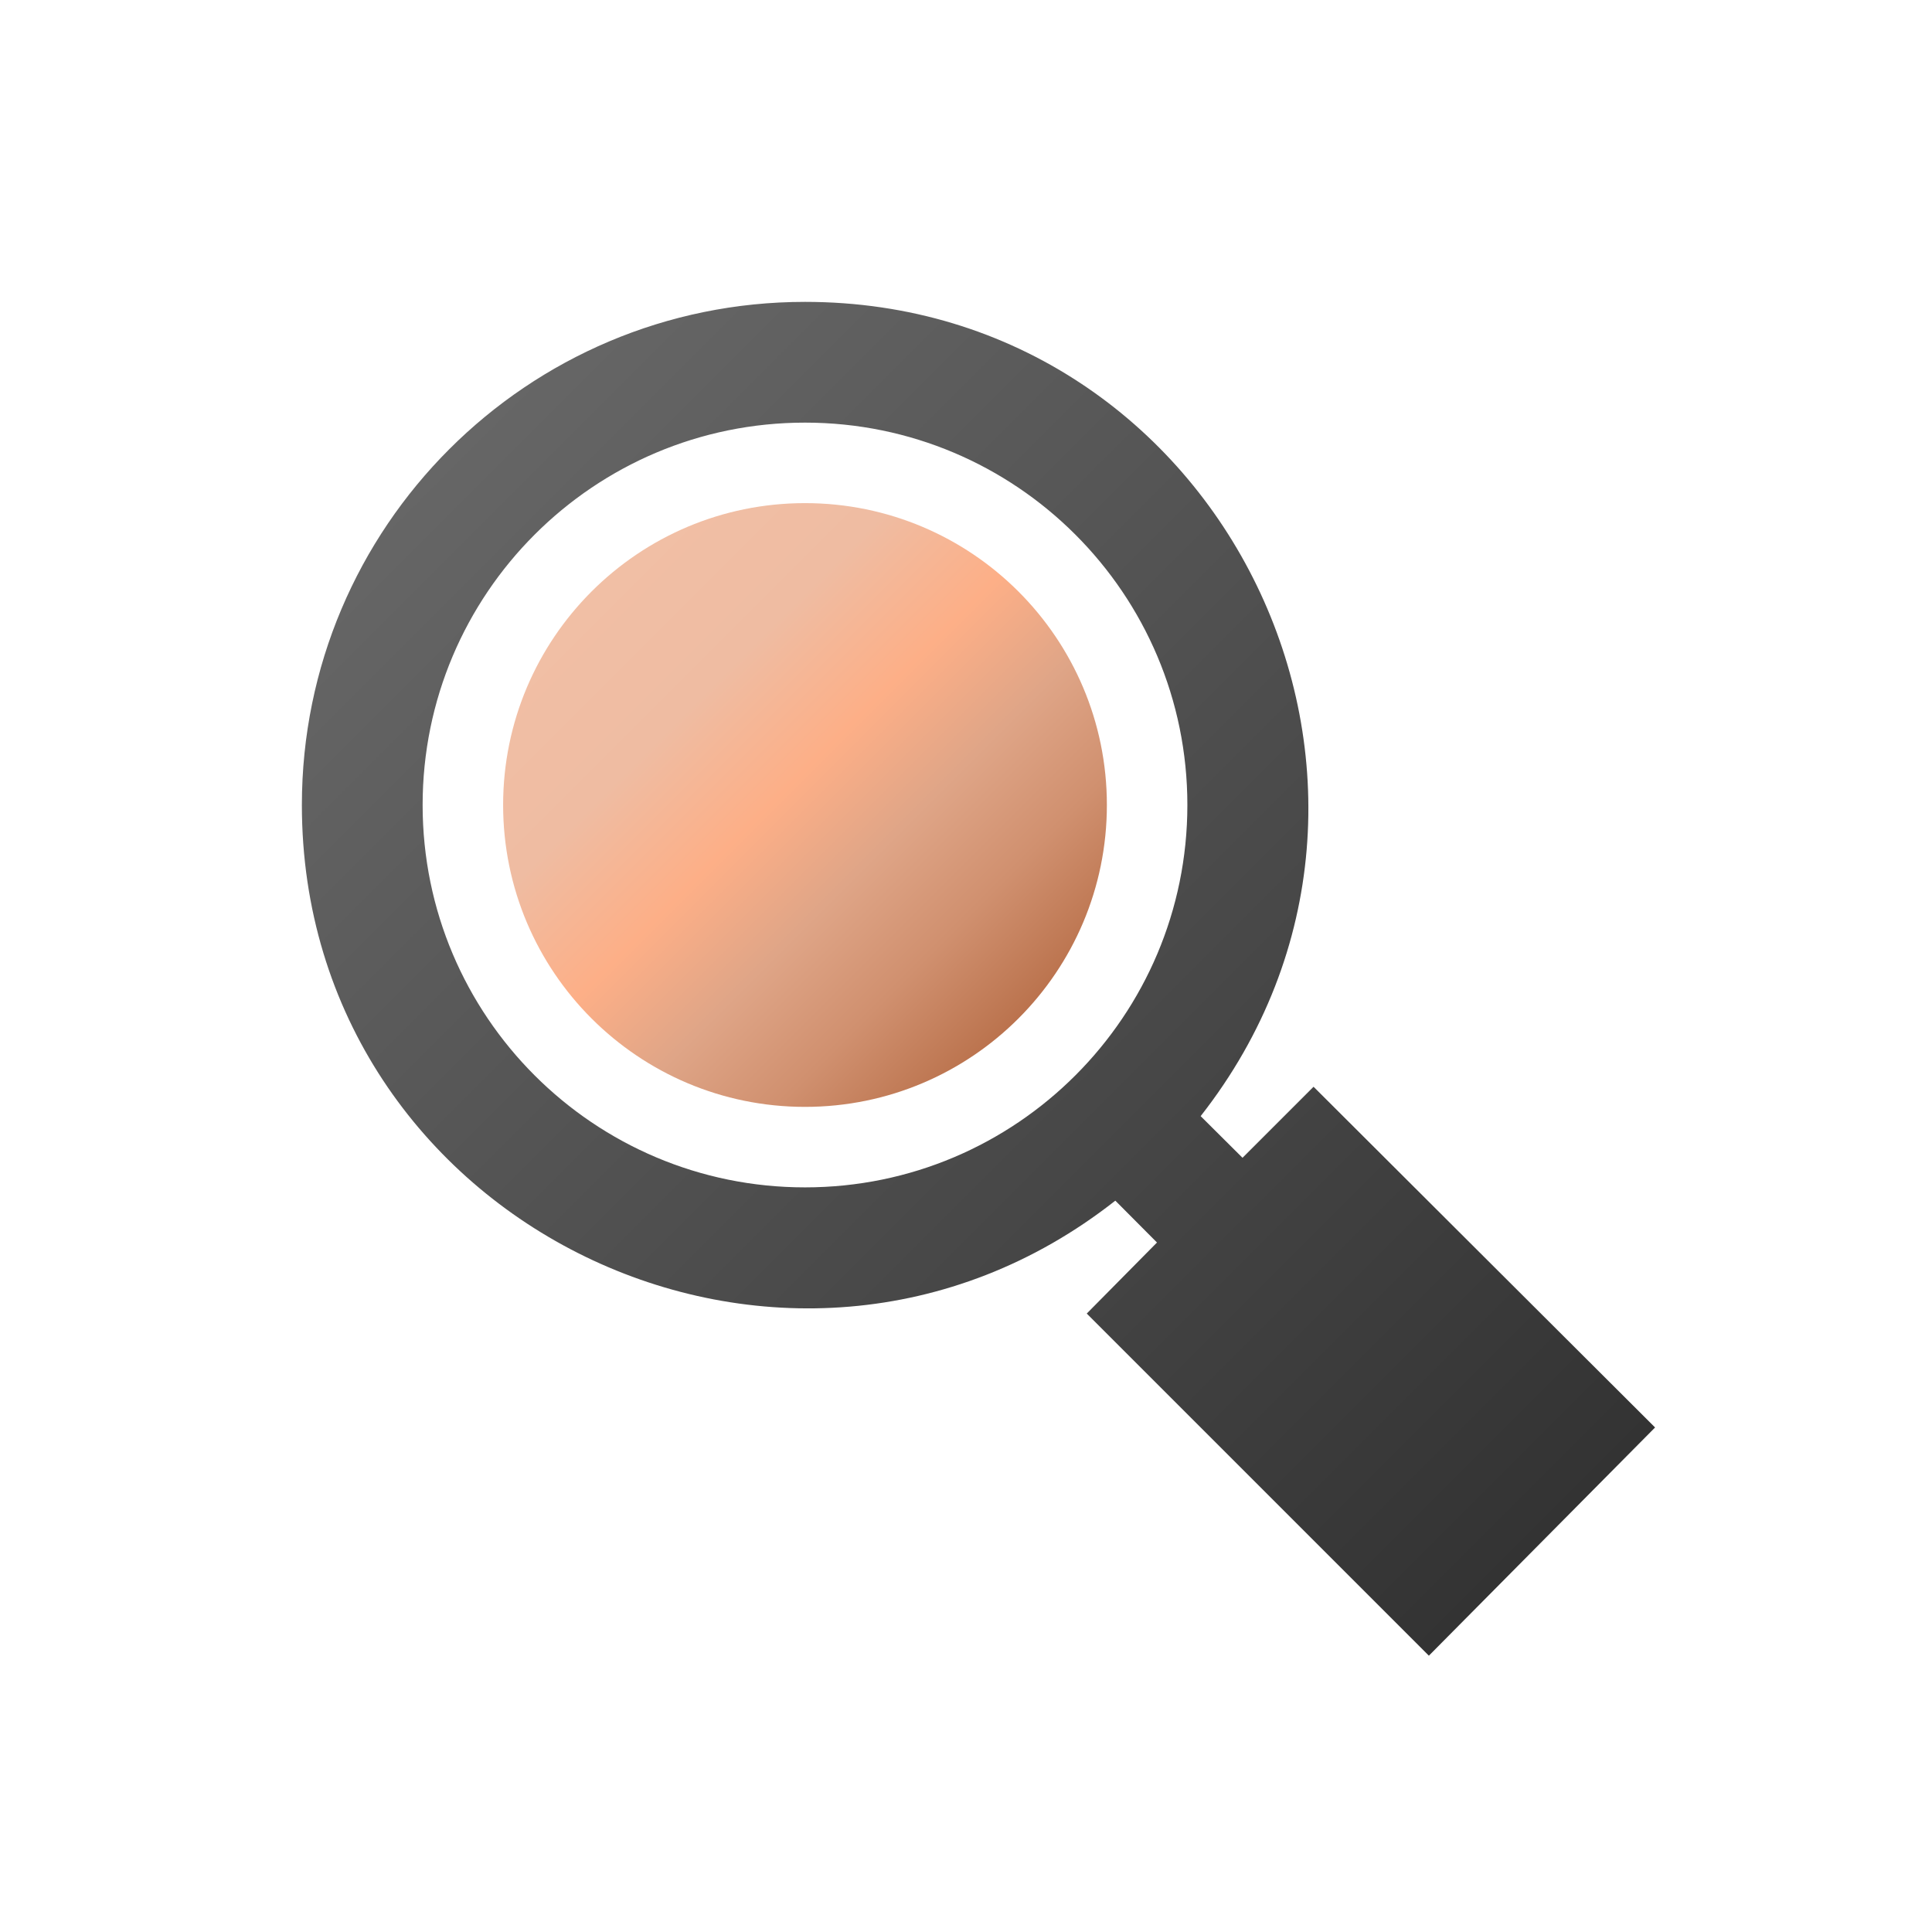
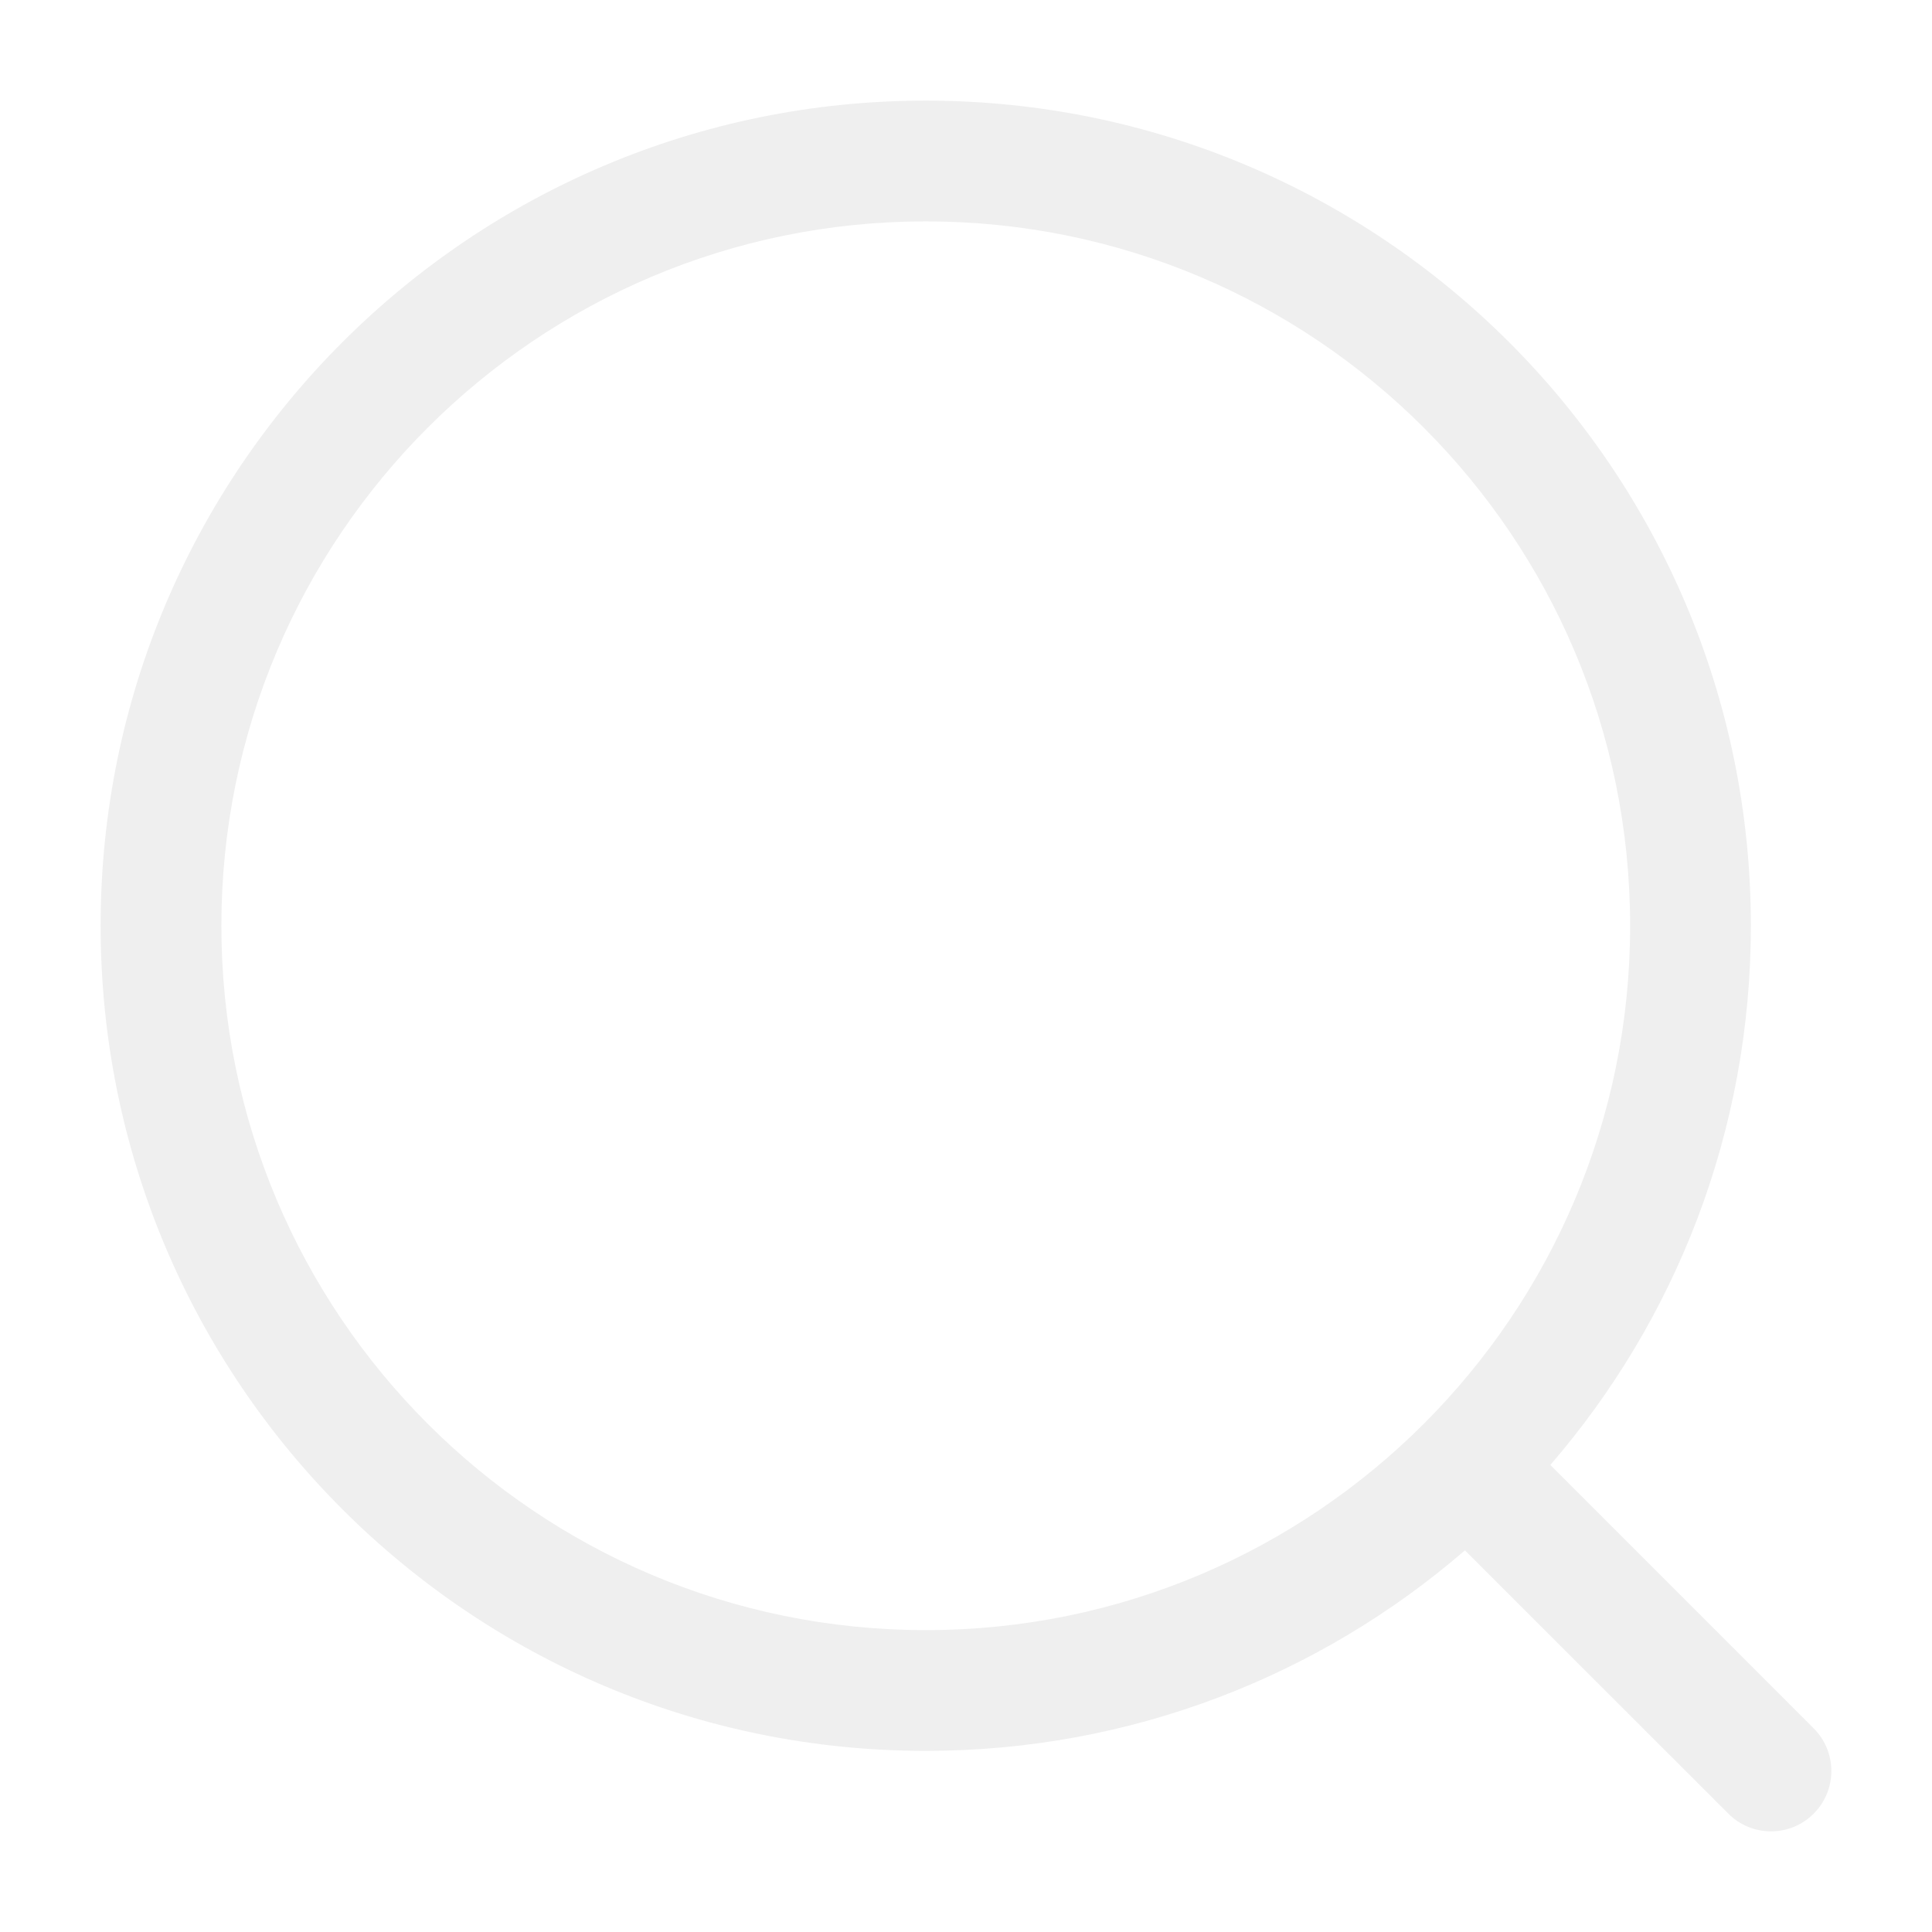
- <svg xmlns="http://www.w3.org/2000/svg" xmlns:xlink="http://www.w3.org/1999/xlink" id="SvgjsSvg1060" width="256" height="256" version="1.1">
-   <defs id="SvgjsDefs1061" />
-   <g id="SvgjsG1062">
-     <svg data-name="01 Home" viewBox="0 0 96 96" width="256" height="256">
-       <defs>
-         <linearGradient id="a" x1="29.39" x2="50.61" y1="29.39" y2="50.61" gradientUnits="userSpaceOnUse">
-           <stop offset="0" stop-color="#f1bfa5" class="stopColora5e4f1 svgShape" />
-           <stop offset=".25" stop-color="#efbca2" class="stopColora2e1ef svgShape" />
-           <stop offset=".46" stop-color="#fdaf87" class="stopColor98d8e9 svgShape" />
-           <stop offset=".64" stop-color="#dfa587" class="stopColor87c8df svgShape" />
-           <stop offset=".82" stop-color="#d0906f" class="stopColor6fb1d0 svgShape" />
-           <stop offset=".98" stop-color="#bd7651" class="stopColor5194bd svgShape" />
-           <stop offset="1" stop-color="#bb724d" class="stopColor4d91bb svgShape" />
-         </linearGradient>
-         <linearGradient id="b" x1="61.74" x2="74.46" y1="61.74" y2="74.46" gradientTransform="rotate(45 68.102 68.099)" xlink:href="#a" />
-         <linearGradient id="c" x1="22.33" x2="76.59" y1="22.33" y2="76.59" gradientUnits="userSpaceOnUse">
-           <stop offset="0" stop-color="#666666" class="stopColor666 svgShape" />
-           <stop offset="1" stop-color="#333333" class="stopColor333 svgShape" />
-         </linearGradient>
-       </defs>
-       <circle cx="40" cy="40" r="15" fill="url(#a)" />
-       <path fill="url(#b)" d="M63.1 59.1h10v18h-10z" transform="rotate(-45 68.099 68.102)" />
-       <path fill="url(#c)" d="m65.27 54-3.53 3.53-2.08-2.07C72.48 39.1 60.83 15 40 15a25 25 0 0 0-25 25c0 20.83 24.11 32.48 40.42 19.66l2.07 2.08L54 65.27l17 17 11.24-11.34ZM40 59a19 19 0 1 1 19-19 19 19 0 0 1-19 19Z" />
-     </svg>
-   </g>
+ <svg xmlns="http://www.w3.org/2000/svg" width="24" height="24" viewBox="0 0 24 24" fill="none">
+   <path fill-rule="evenodd" clip-rule="evenodd" d="M11.5 2.75C6.668 2.75 2.75 6.668 2.75 11.5C2.75 16.332 6.668 20.25 11.5 20.25C16.332 20.25 20.25 16.332 20.25 11.5C20.25 6.668 16.332 2.75 11.5 2.75ZM1.25 11.5C1.25 5.839 5.839 1.25 11.5 1.25C17.161 1.25 21.75 5.839 21.75 11.5C21.75 14.06 20.811 16.402 19.259 18.198L22.53 21.47C22.823 21.763 22.823 22.237 22.53 22.53C22.237 22.823 21.763 22.823 21.47 22.53L18.198 19.259C16.402 20.811 14.06 21.75 11.5 21.75C5.839 21.75 1.25 17.161 1.25 11.5Z" fill="#EFEFEF" />
</svg>
